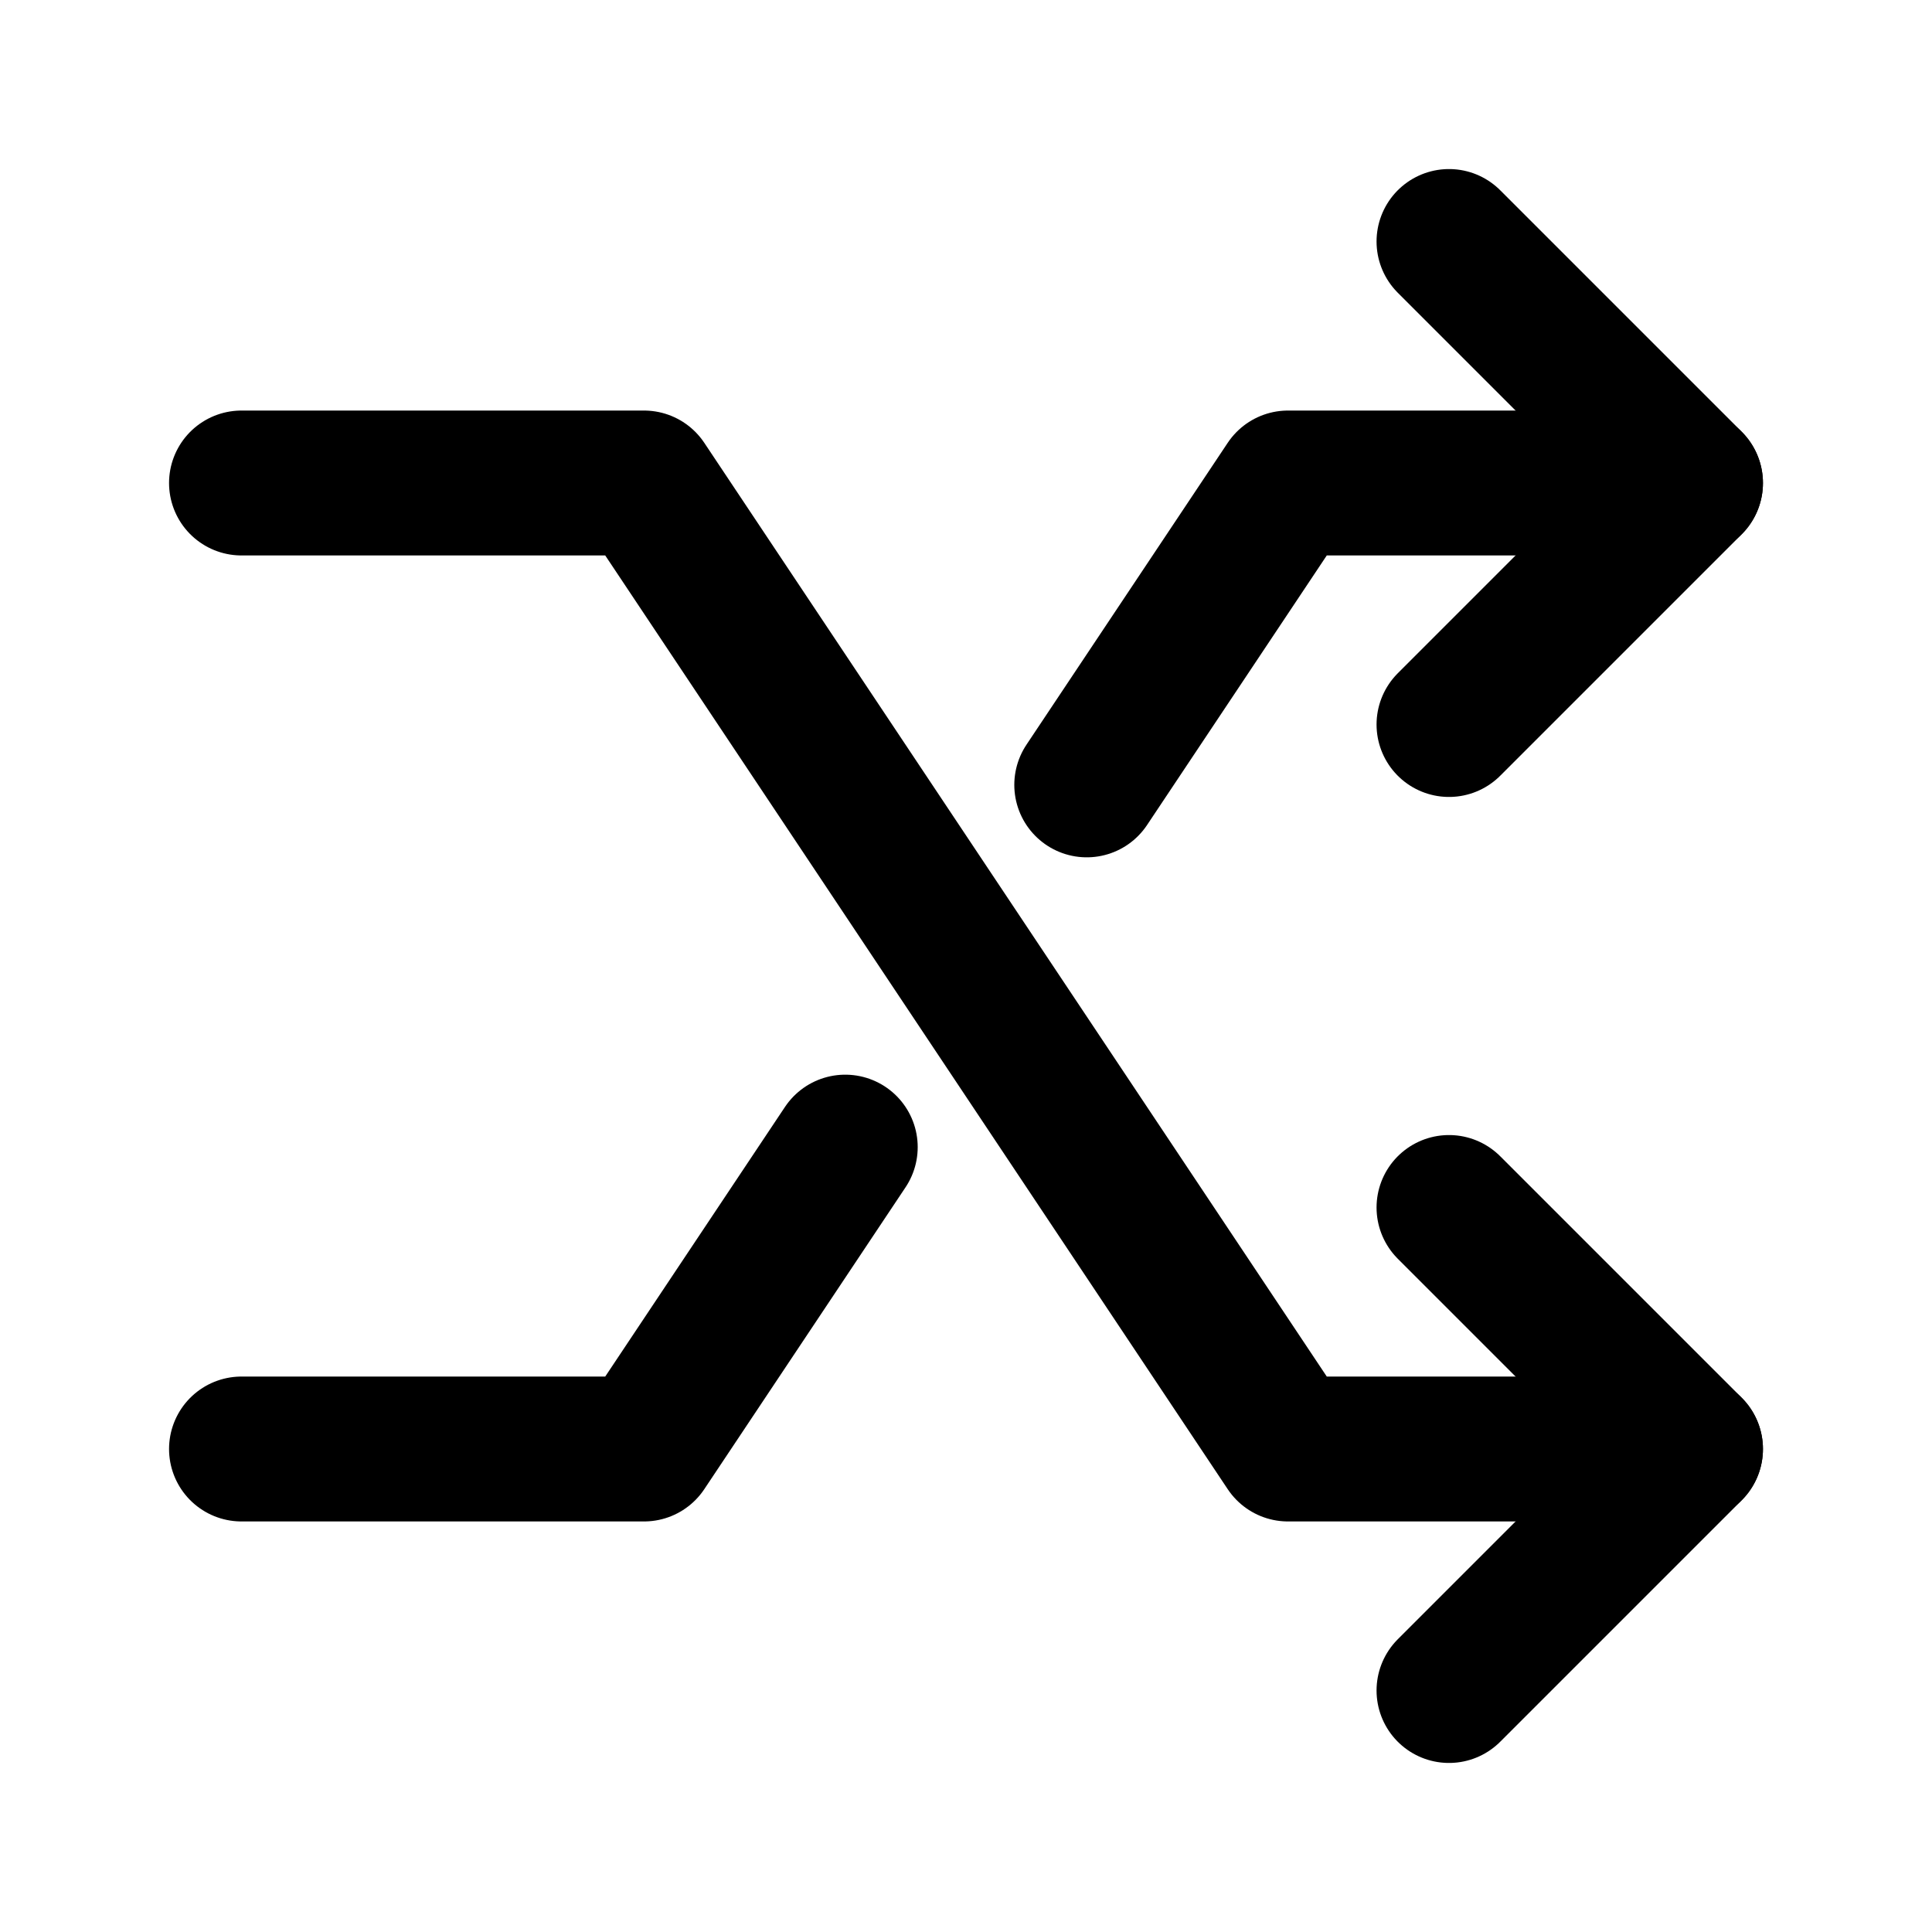
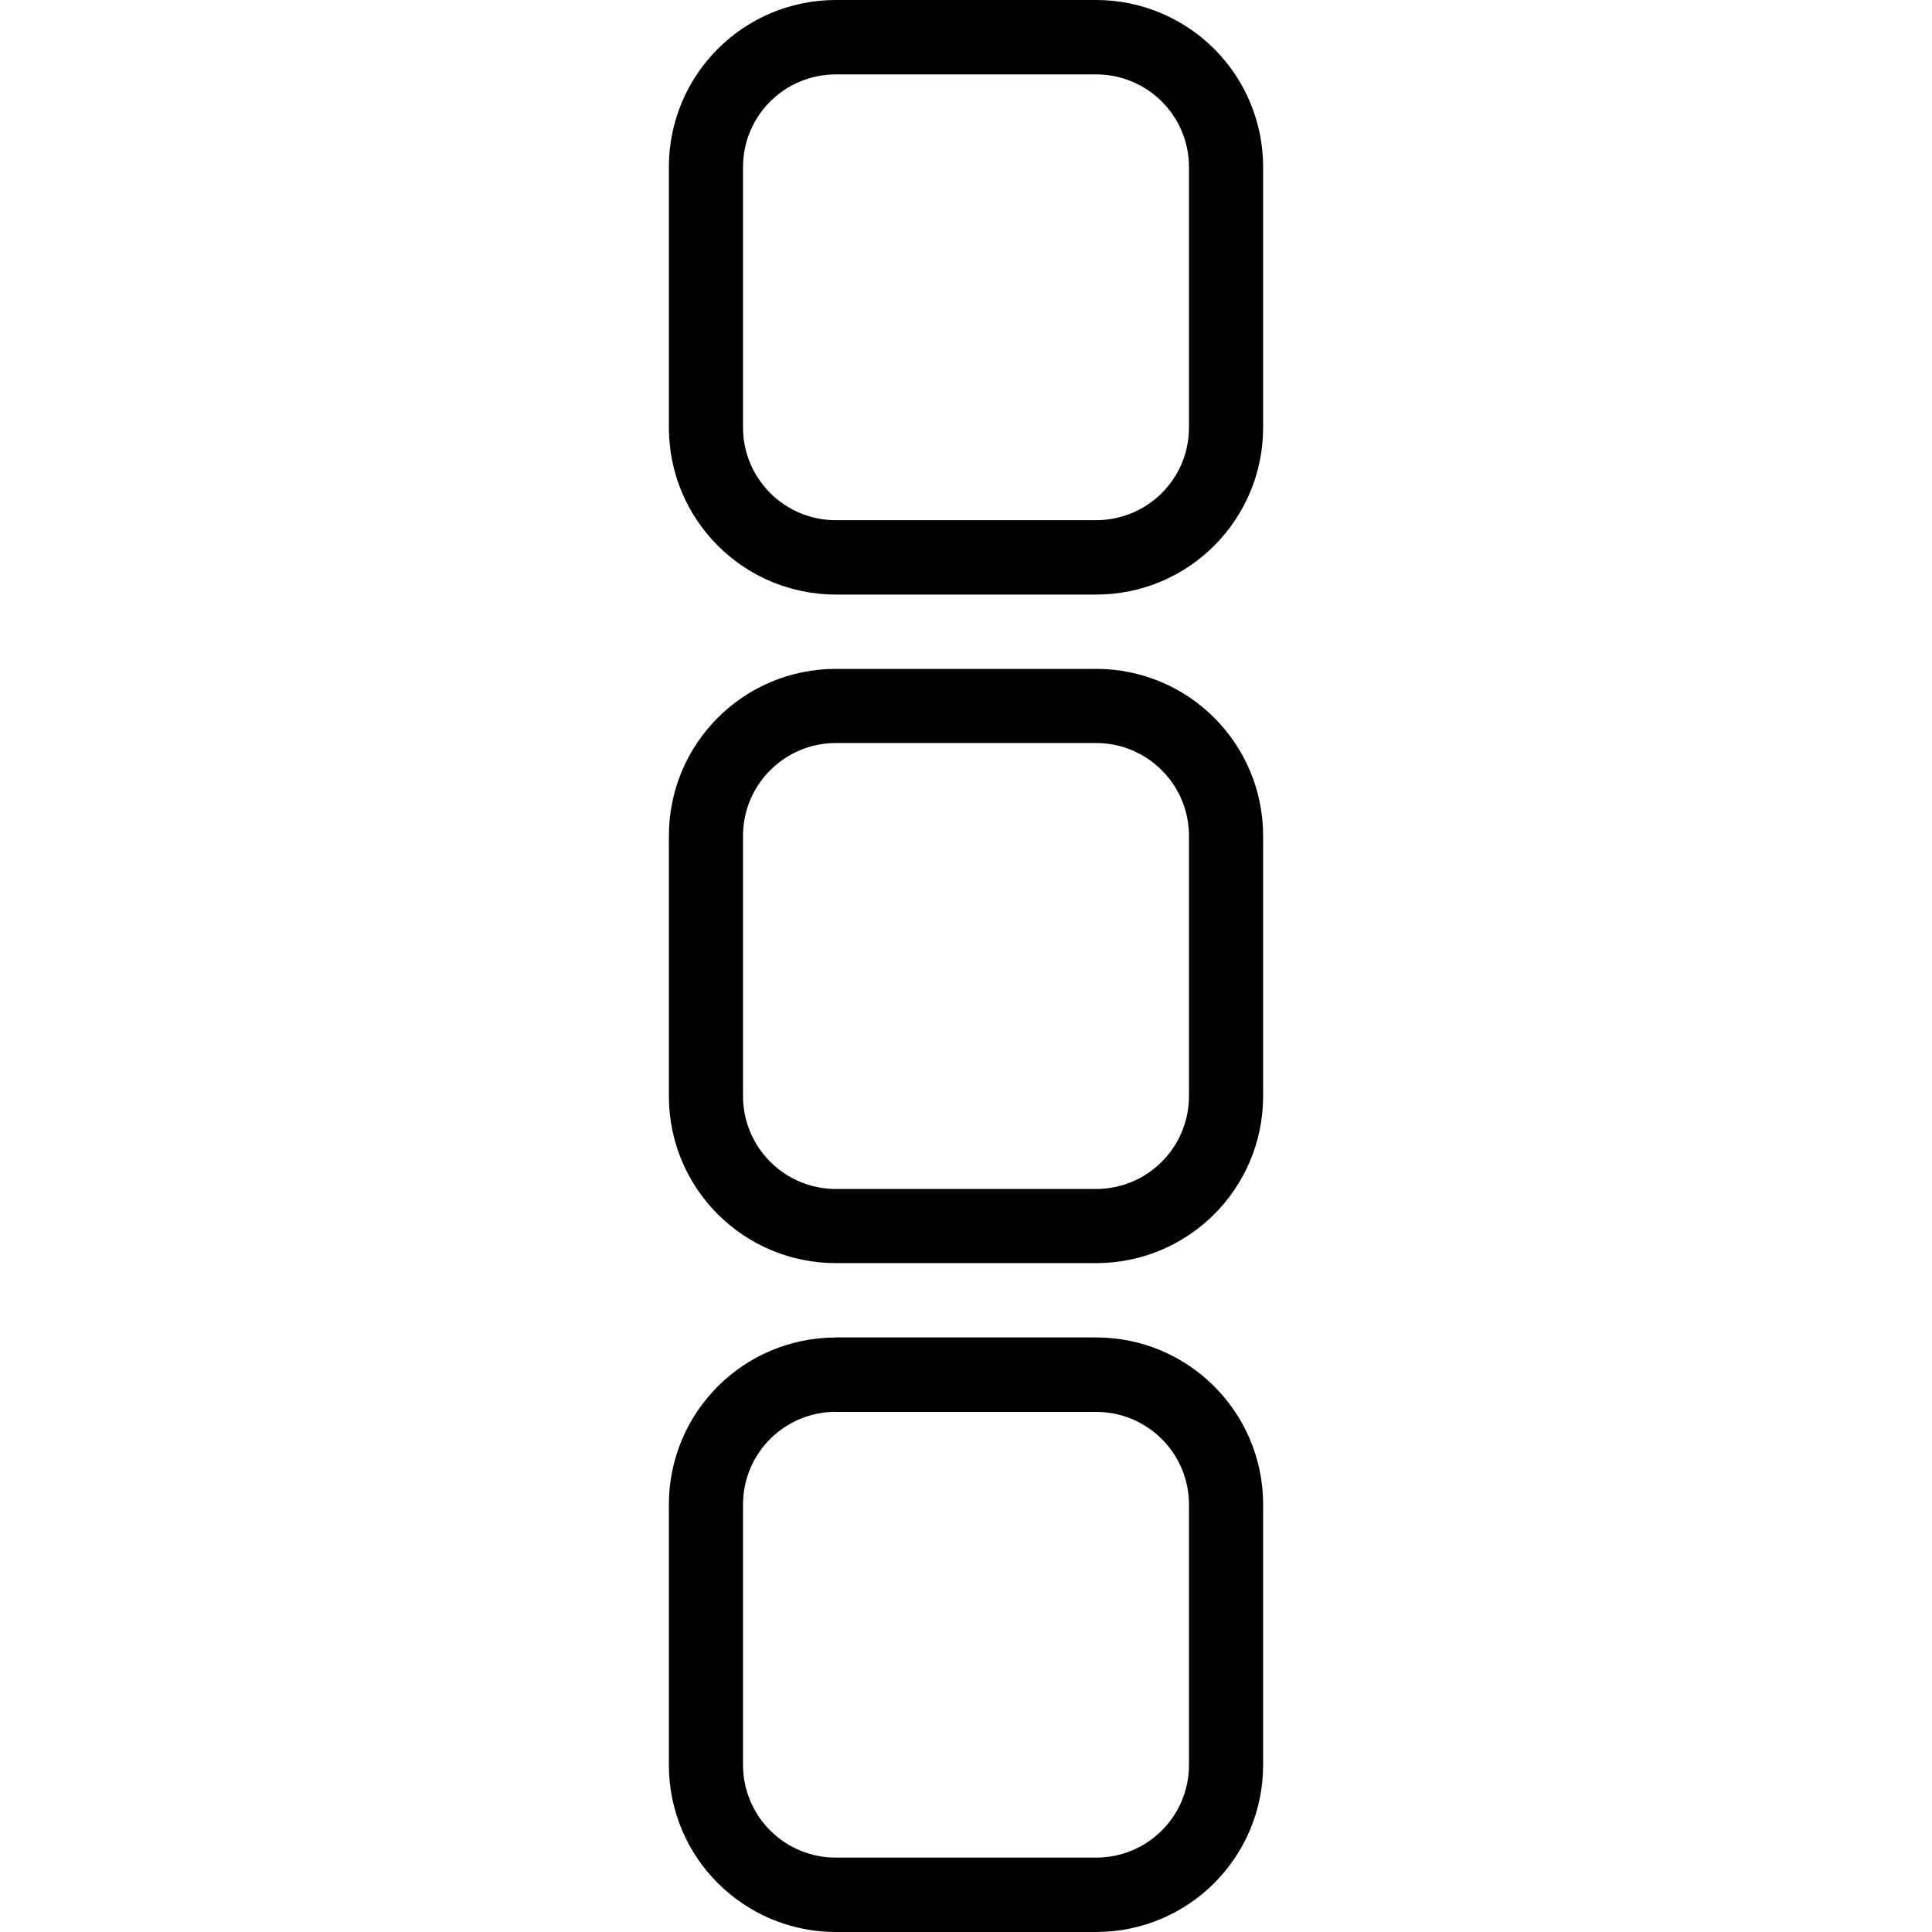
- <svg xmlns="http://www.w3.org/2000/svg" viewBox="0 0 24 24" fill="none" stroke="#000" stroke-width="1.8" stroke-linecap="round" stroke-linejoin="round">
-   <path d="M3 6h5l8 12h5" />
-   <path d="M3 18h5l2.5-3.75" />
-   <path d="M13.5 9.75 16 6h5" />
-   <path d="m18 3 3 3-3 3" />
-   <path d="m18 15 3 3-3 3" />
+ <svg xmlns="http://www.w3.org/2000/svg" viewBox="0 0 24 24">
+   <path d="M10.385 0c-1.15 0-2.076.93-2.076 2.076V5.31c0 1.148.929 2.076 2.076 2.076h3.23c1.15 0 2.076-.93 2.076-2.076V2.076A2.074 2.074 0 0 0 13.615 0h-3.23zm0 .924h3.23c.638 0 1.155.514 1.155 1.152V5.31c0 .638-.516 1.152-1.155 1.152h-3.23A1.152 1.152 0 0 1 9.23 5.309V2.076c0-.638.516-1.152 1.155-1.152zm0 7.385c-1.15 0-2.076.929-2.076 2.076v3.23c0 1.15.929 2.076 2.076 2.076h3.23c1.15 0 2.076-.929 2.076-2.076v-3.23c0-1.15-.929-2.076-2.076-2.076h-3.23zm0 .921h3.23c.638 0 1.155.516 1.155 1.155v3.23c0 .638-.516 1.155-1.155 1.155h-3.23a1.154 1.154 0 0 1-1.155-1.155v-3.23c0-.638.516-1.155 1.155-1.155zm0 7.385c-1.15 0-2.076.93-2.076 2.076v3.233c0 1.149.929 2.076 2.076 2.076h3.23c1.15 0 2.076-.93 2.076-2.076V18.69a2.075 2.075 0 0 0-2.076-2.076h-3.23zm0 .924h3.23c.638 0 1.155.514 1.155 1.152v3.233c0 .638-.516 1.152-1.155 1.152h-3.23a1.152 1.152 0 0 1-1.155-1.152V18.69c0-.638.516-1.152 1.155-1.152Z" />
</svg>
